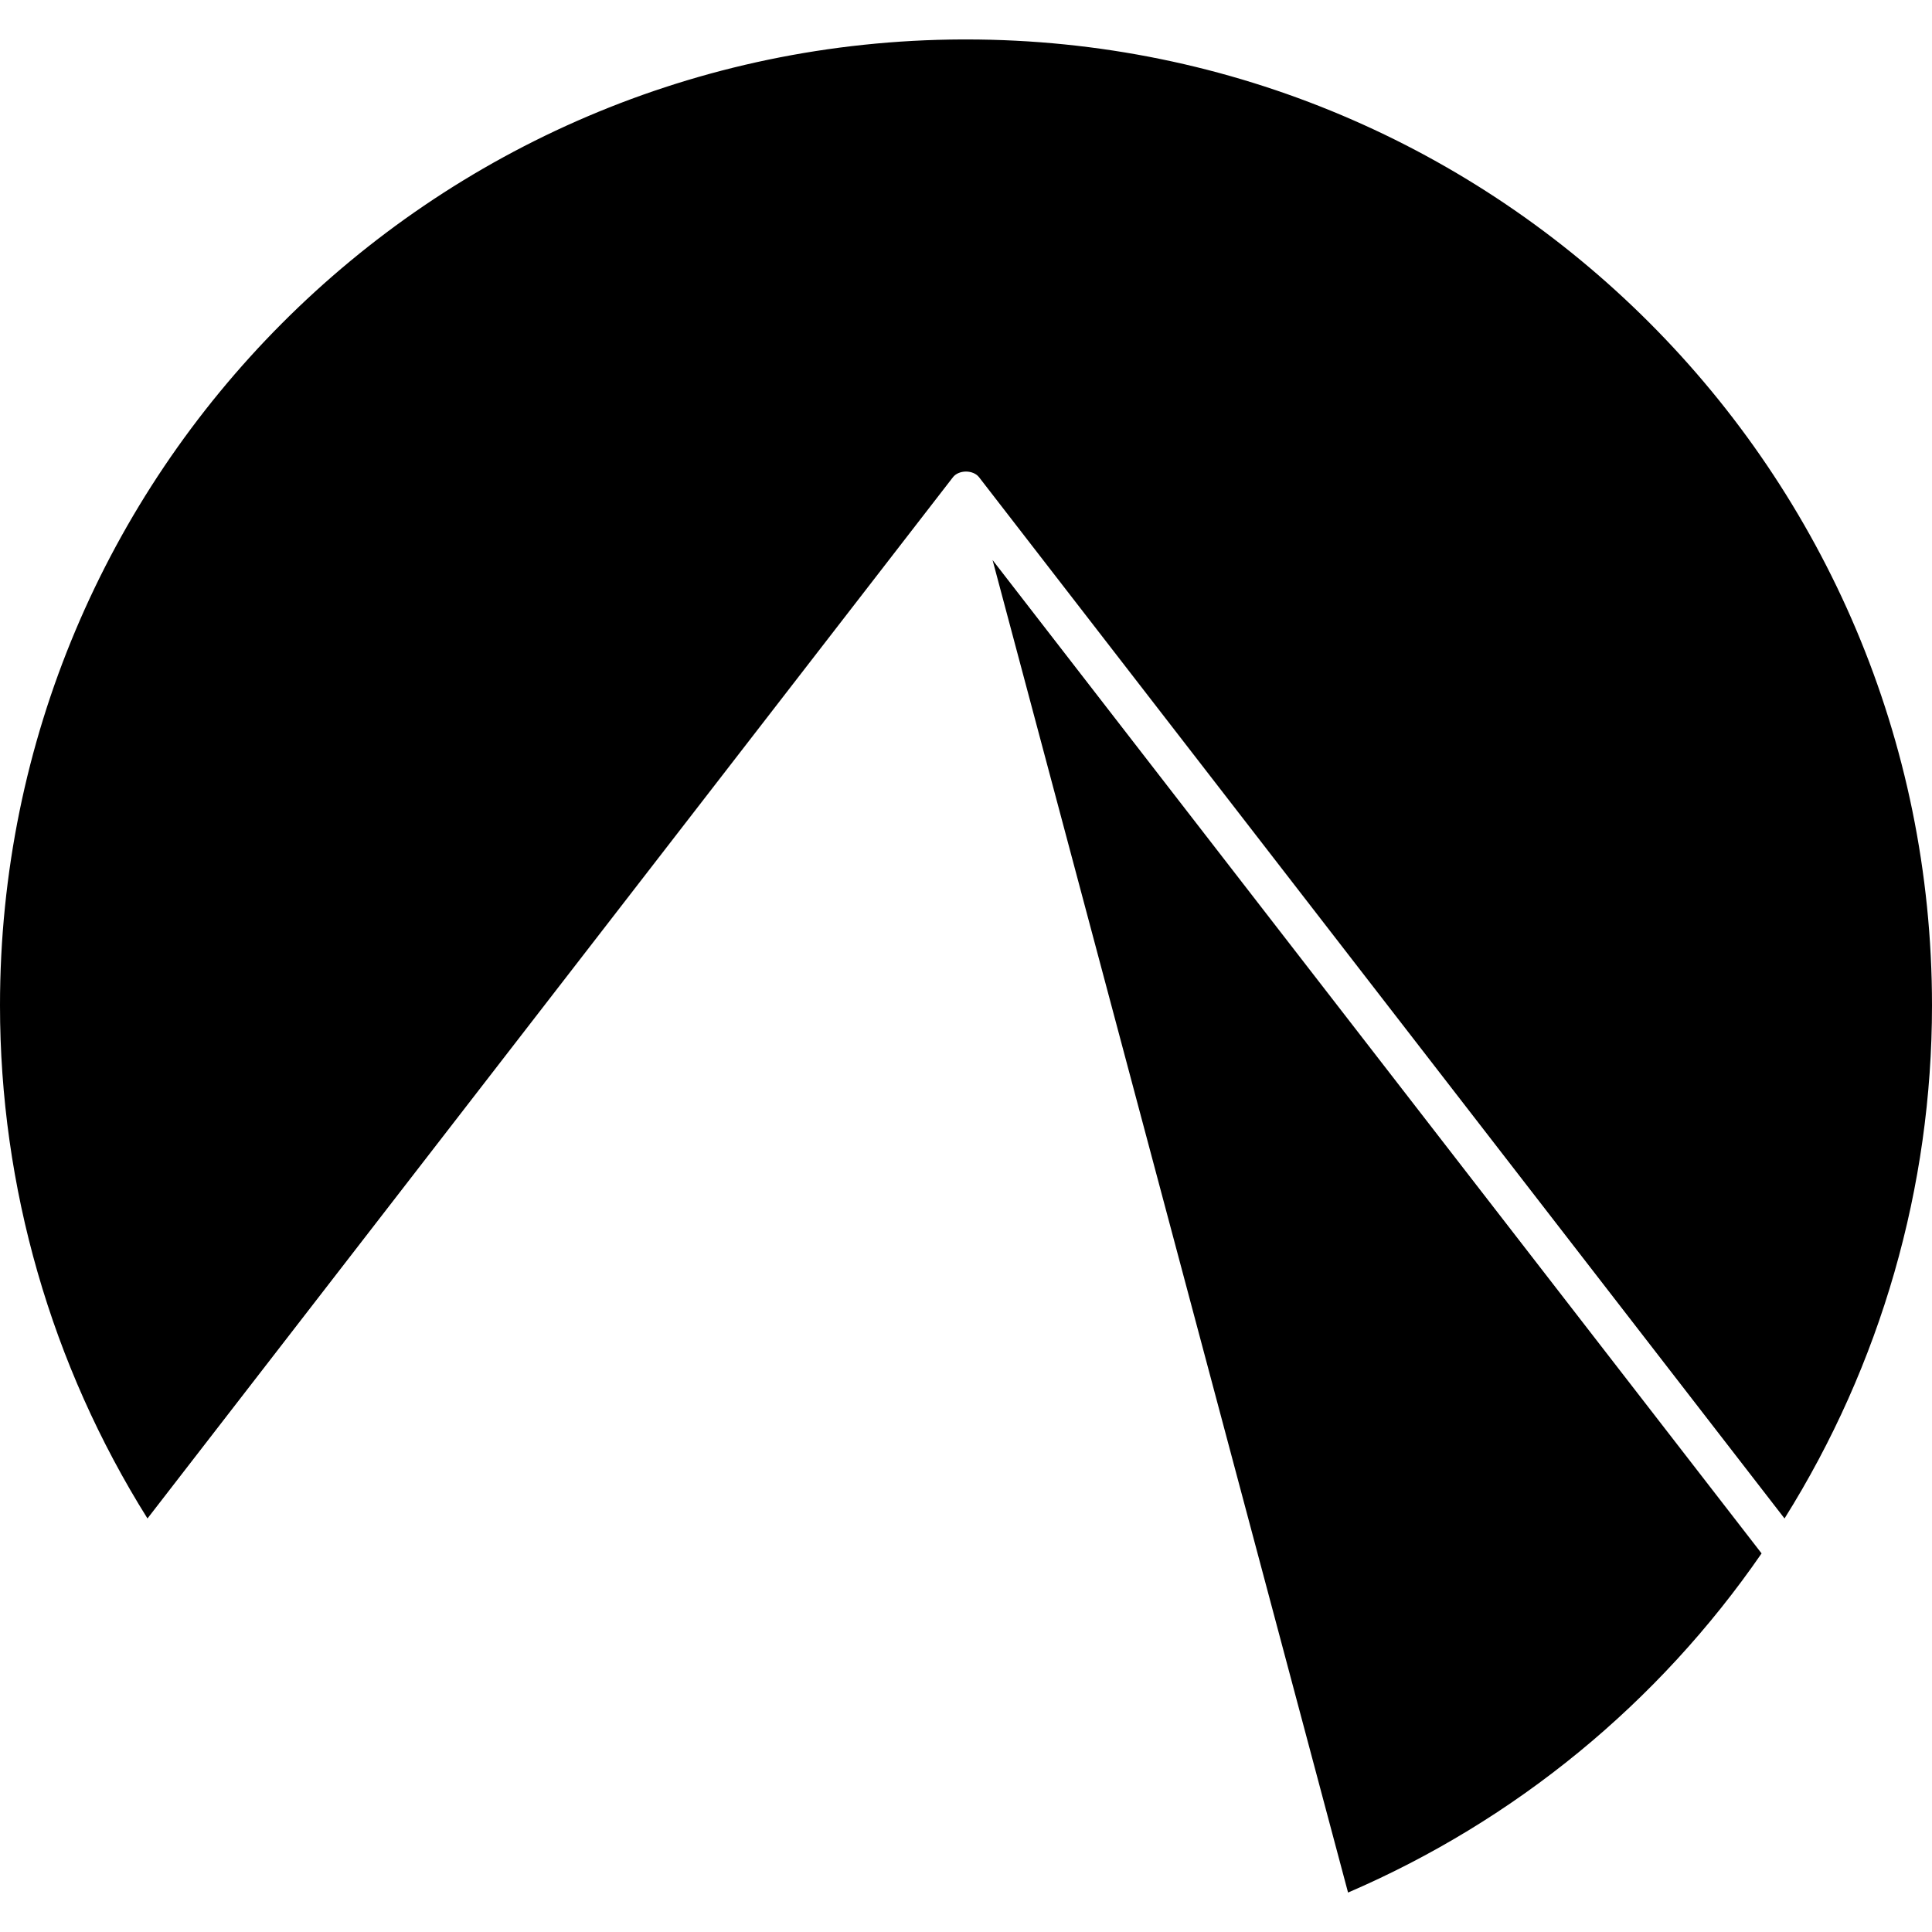
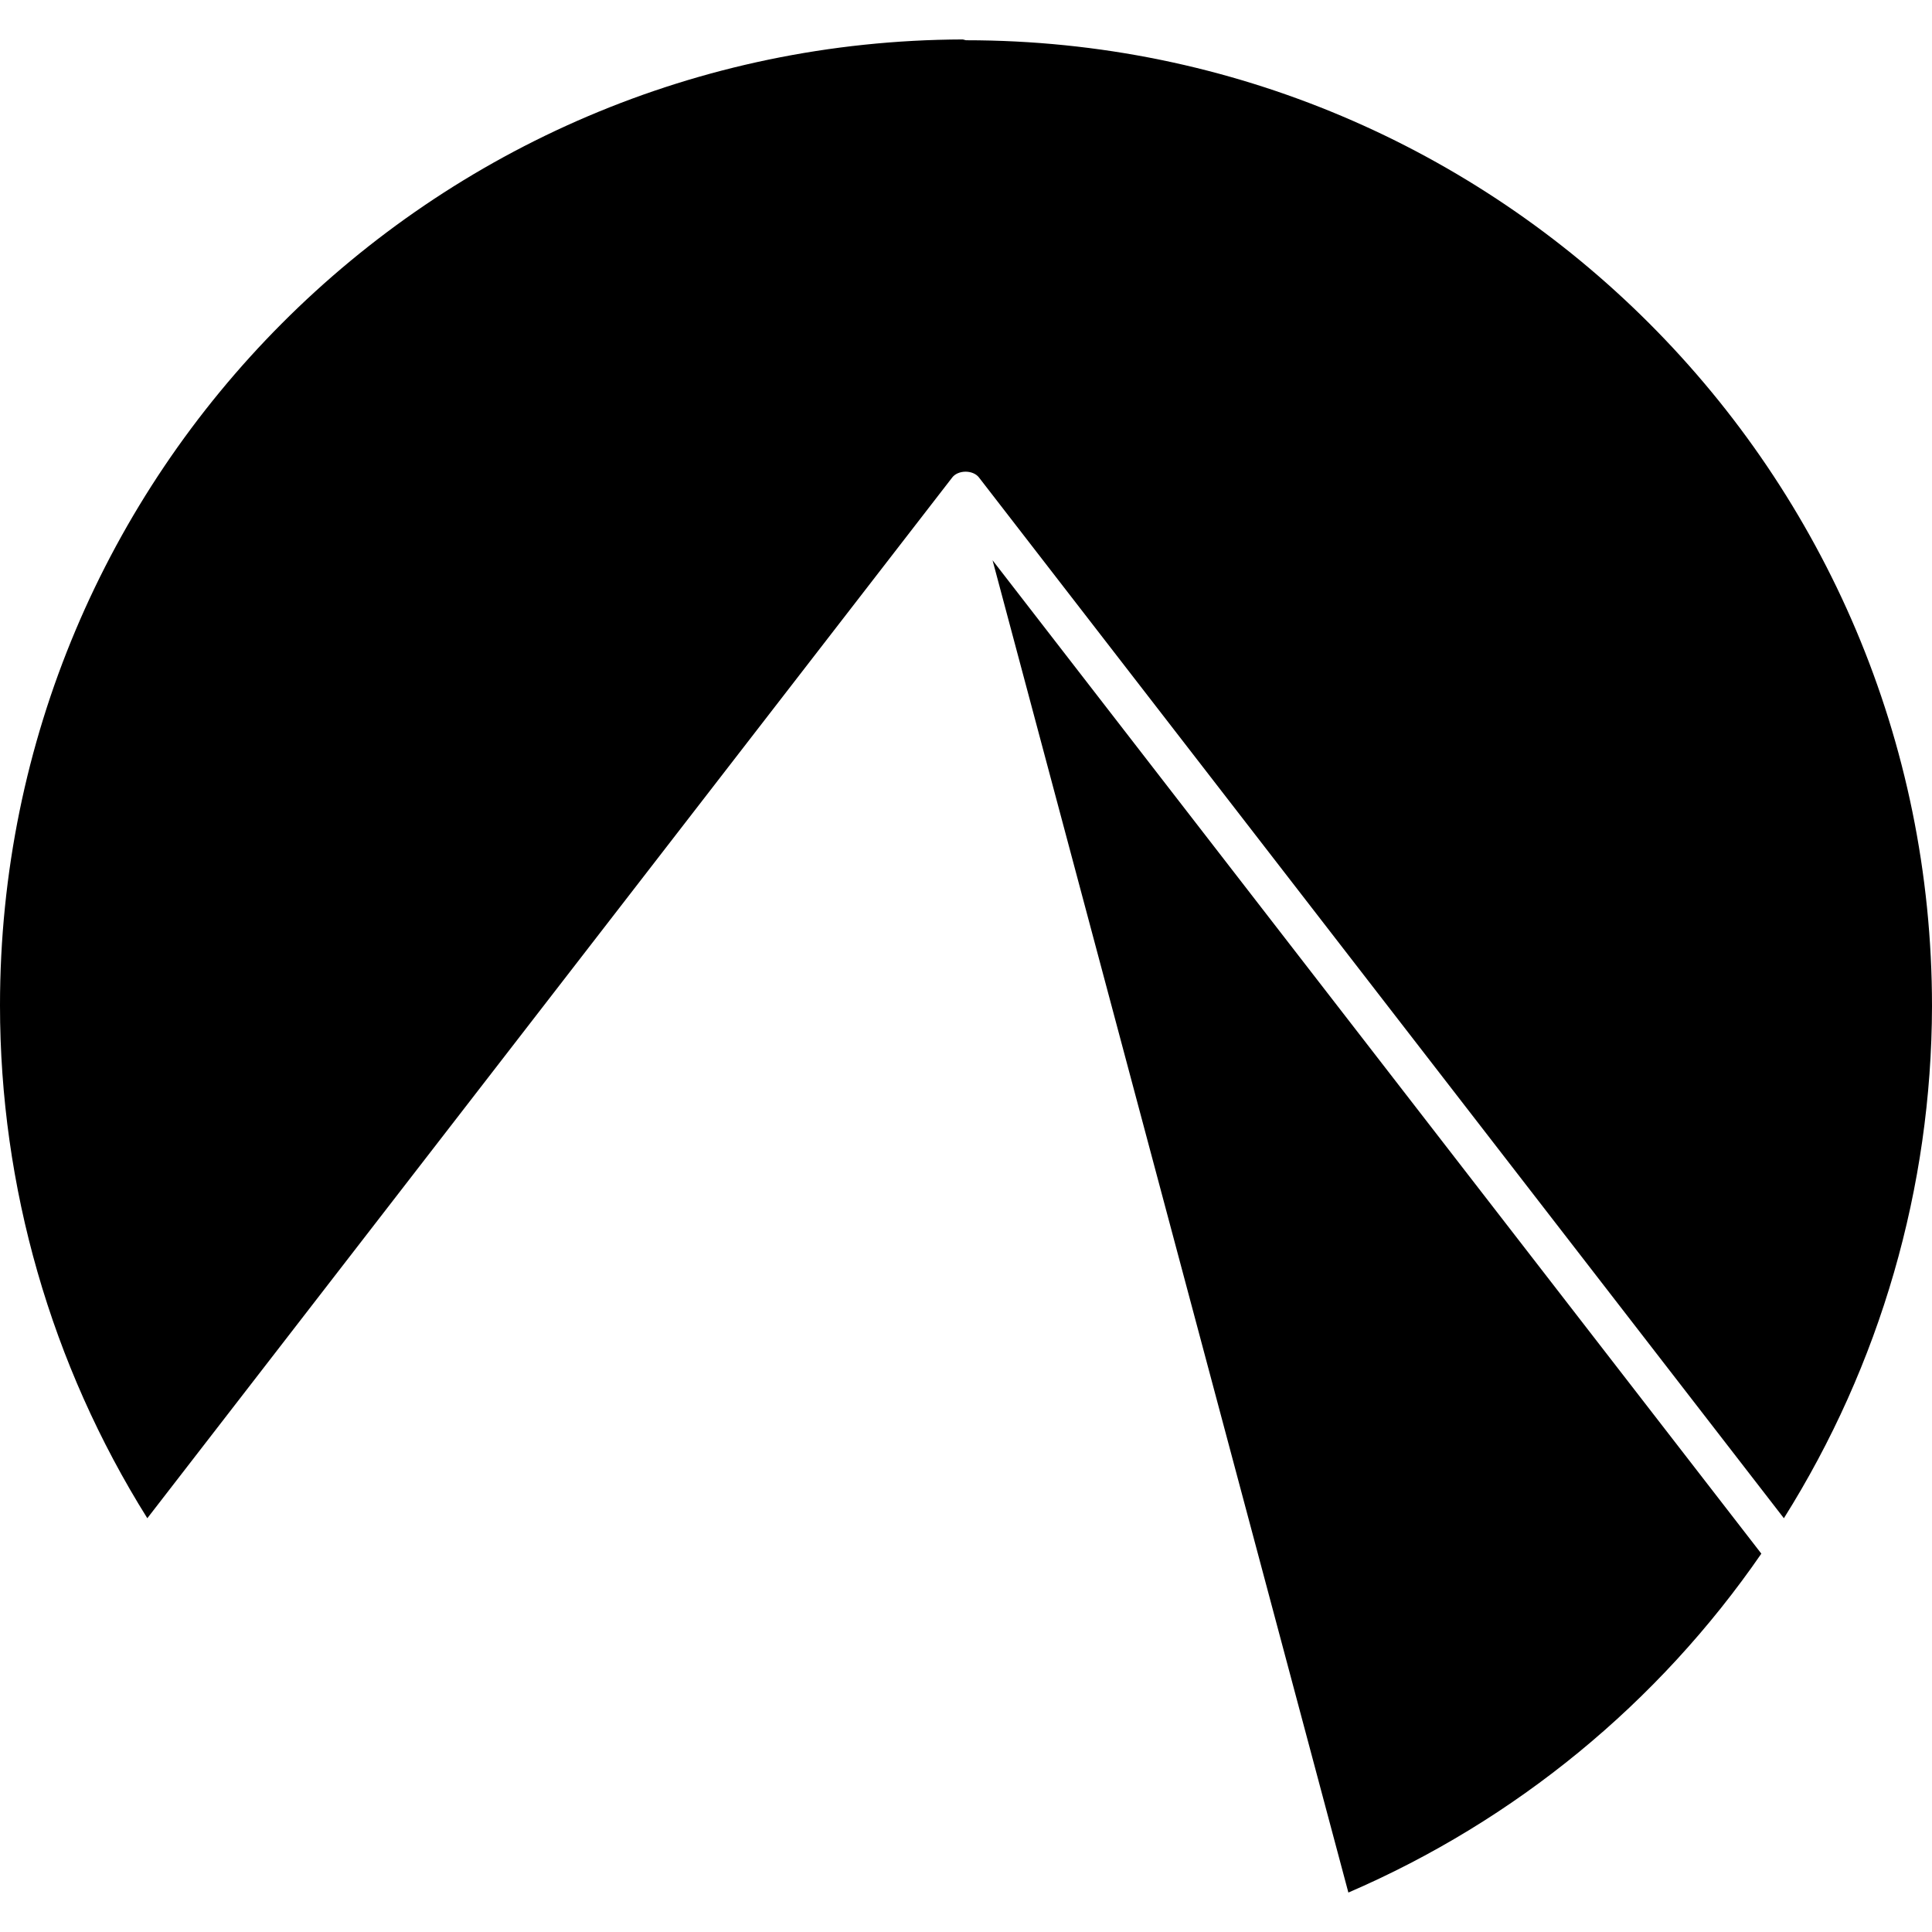
- <svg xmlns="http://www.w3.org/2000/svg" fill="#000000" width="800px" height="800px" viewBox="0 0 24 24" role="img">
-   <path d="M11.955.49A12 12 0 0 0 0 12.49a12 12 0 0 0 1.832 6.373L11.838 5.928a.187.14 0 0 1 .324 0l10.006 12.935A12 12 0 0 0 24 12.49a12 12 0 0 0-12-12 12 12 0 0 0-.045 0zm.375 6.467 4.416 16.553a12 12 0 0 0 5.137-4.213z" />
+ <svg xmlns="http://www.w3.org/2000/svg" viewBox="0 0 24 24">
+   <path d="M11.96.49A12 12 0 0 0 0 12.49a12 12 0 0 0 1.83 6.37l10-12.93a.19.14 0 0 1 .33 0l10 12.93A12 12 0 0 0 24 12.5a12 12 0 0 0-12-12zm.37 6.47 4.42 16.55a12 12 0 0 0 5.13-4.21z" />
</svg>
